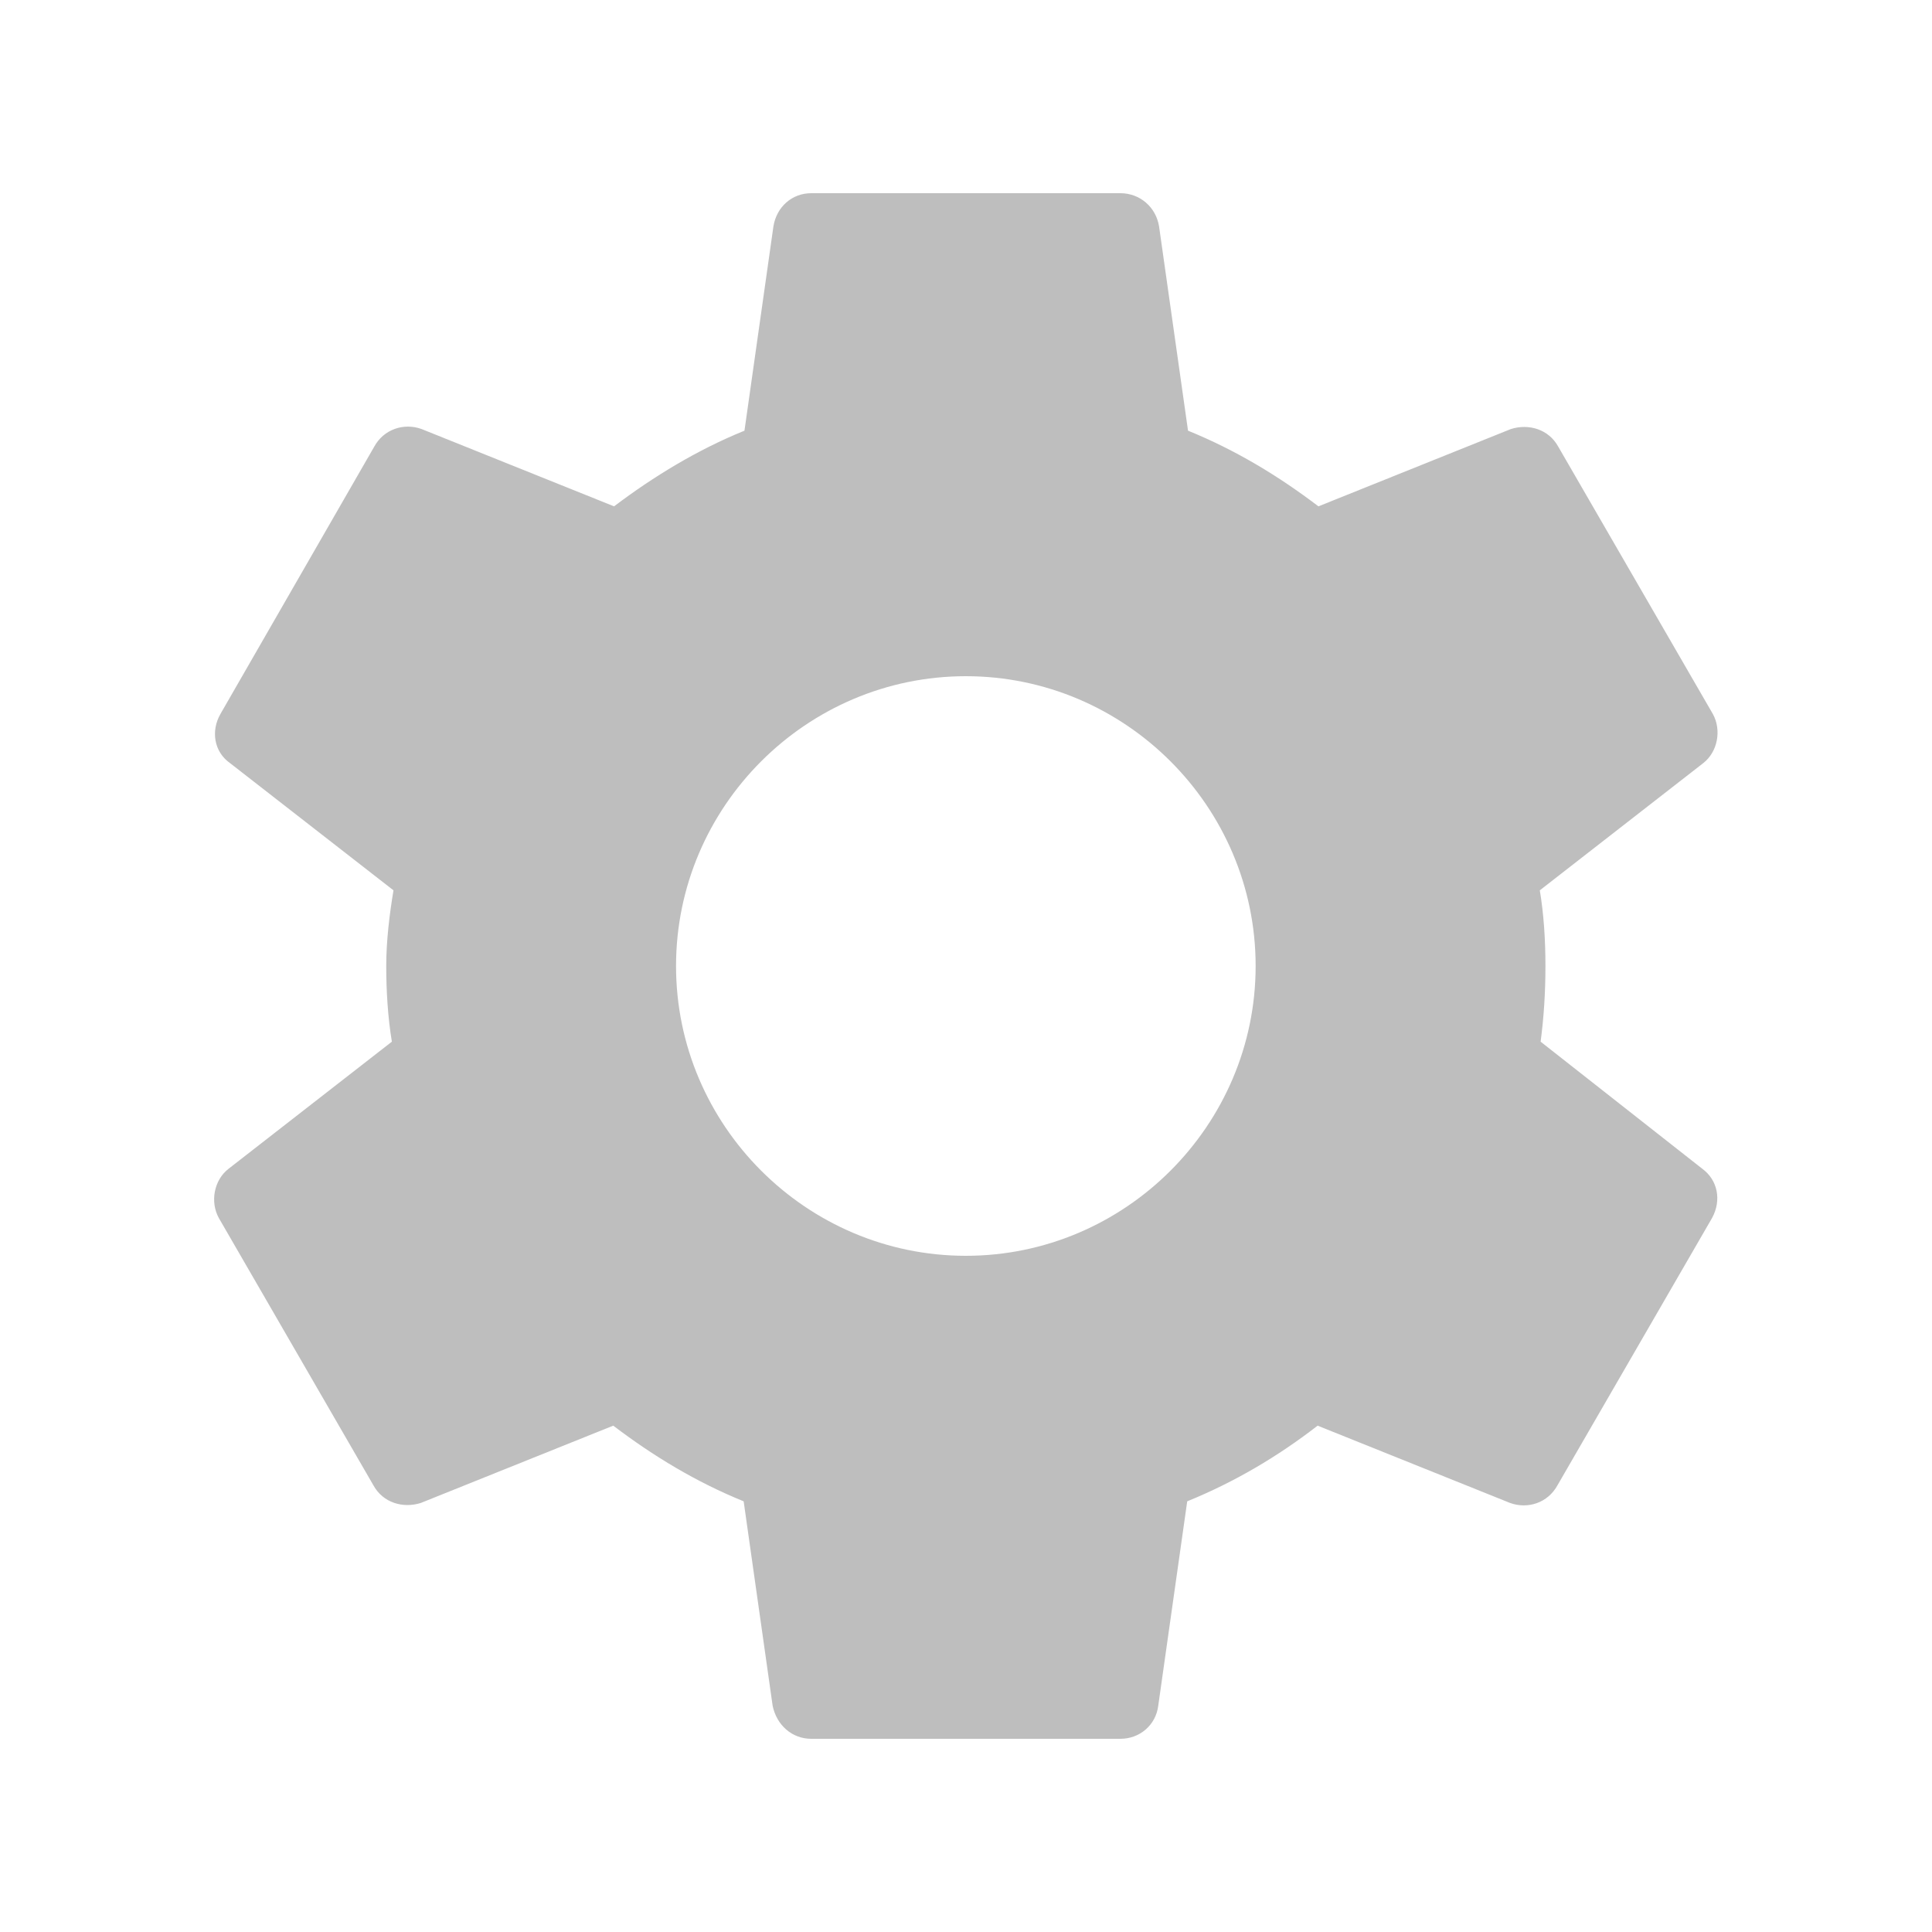
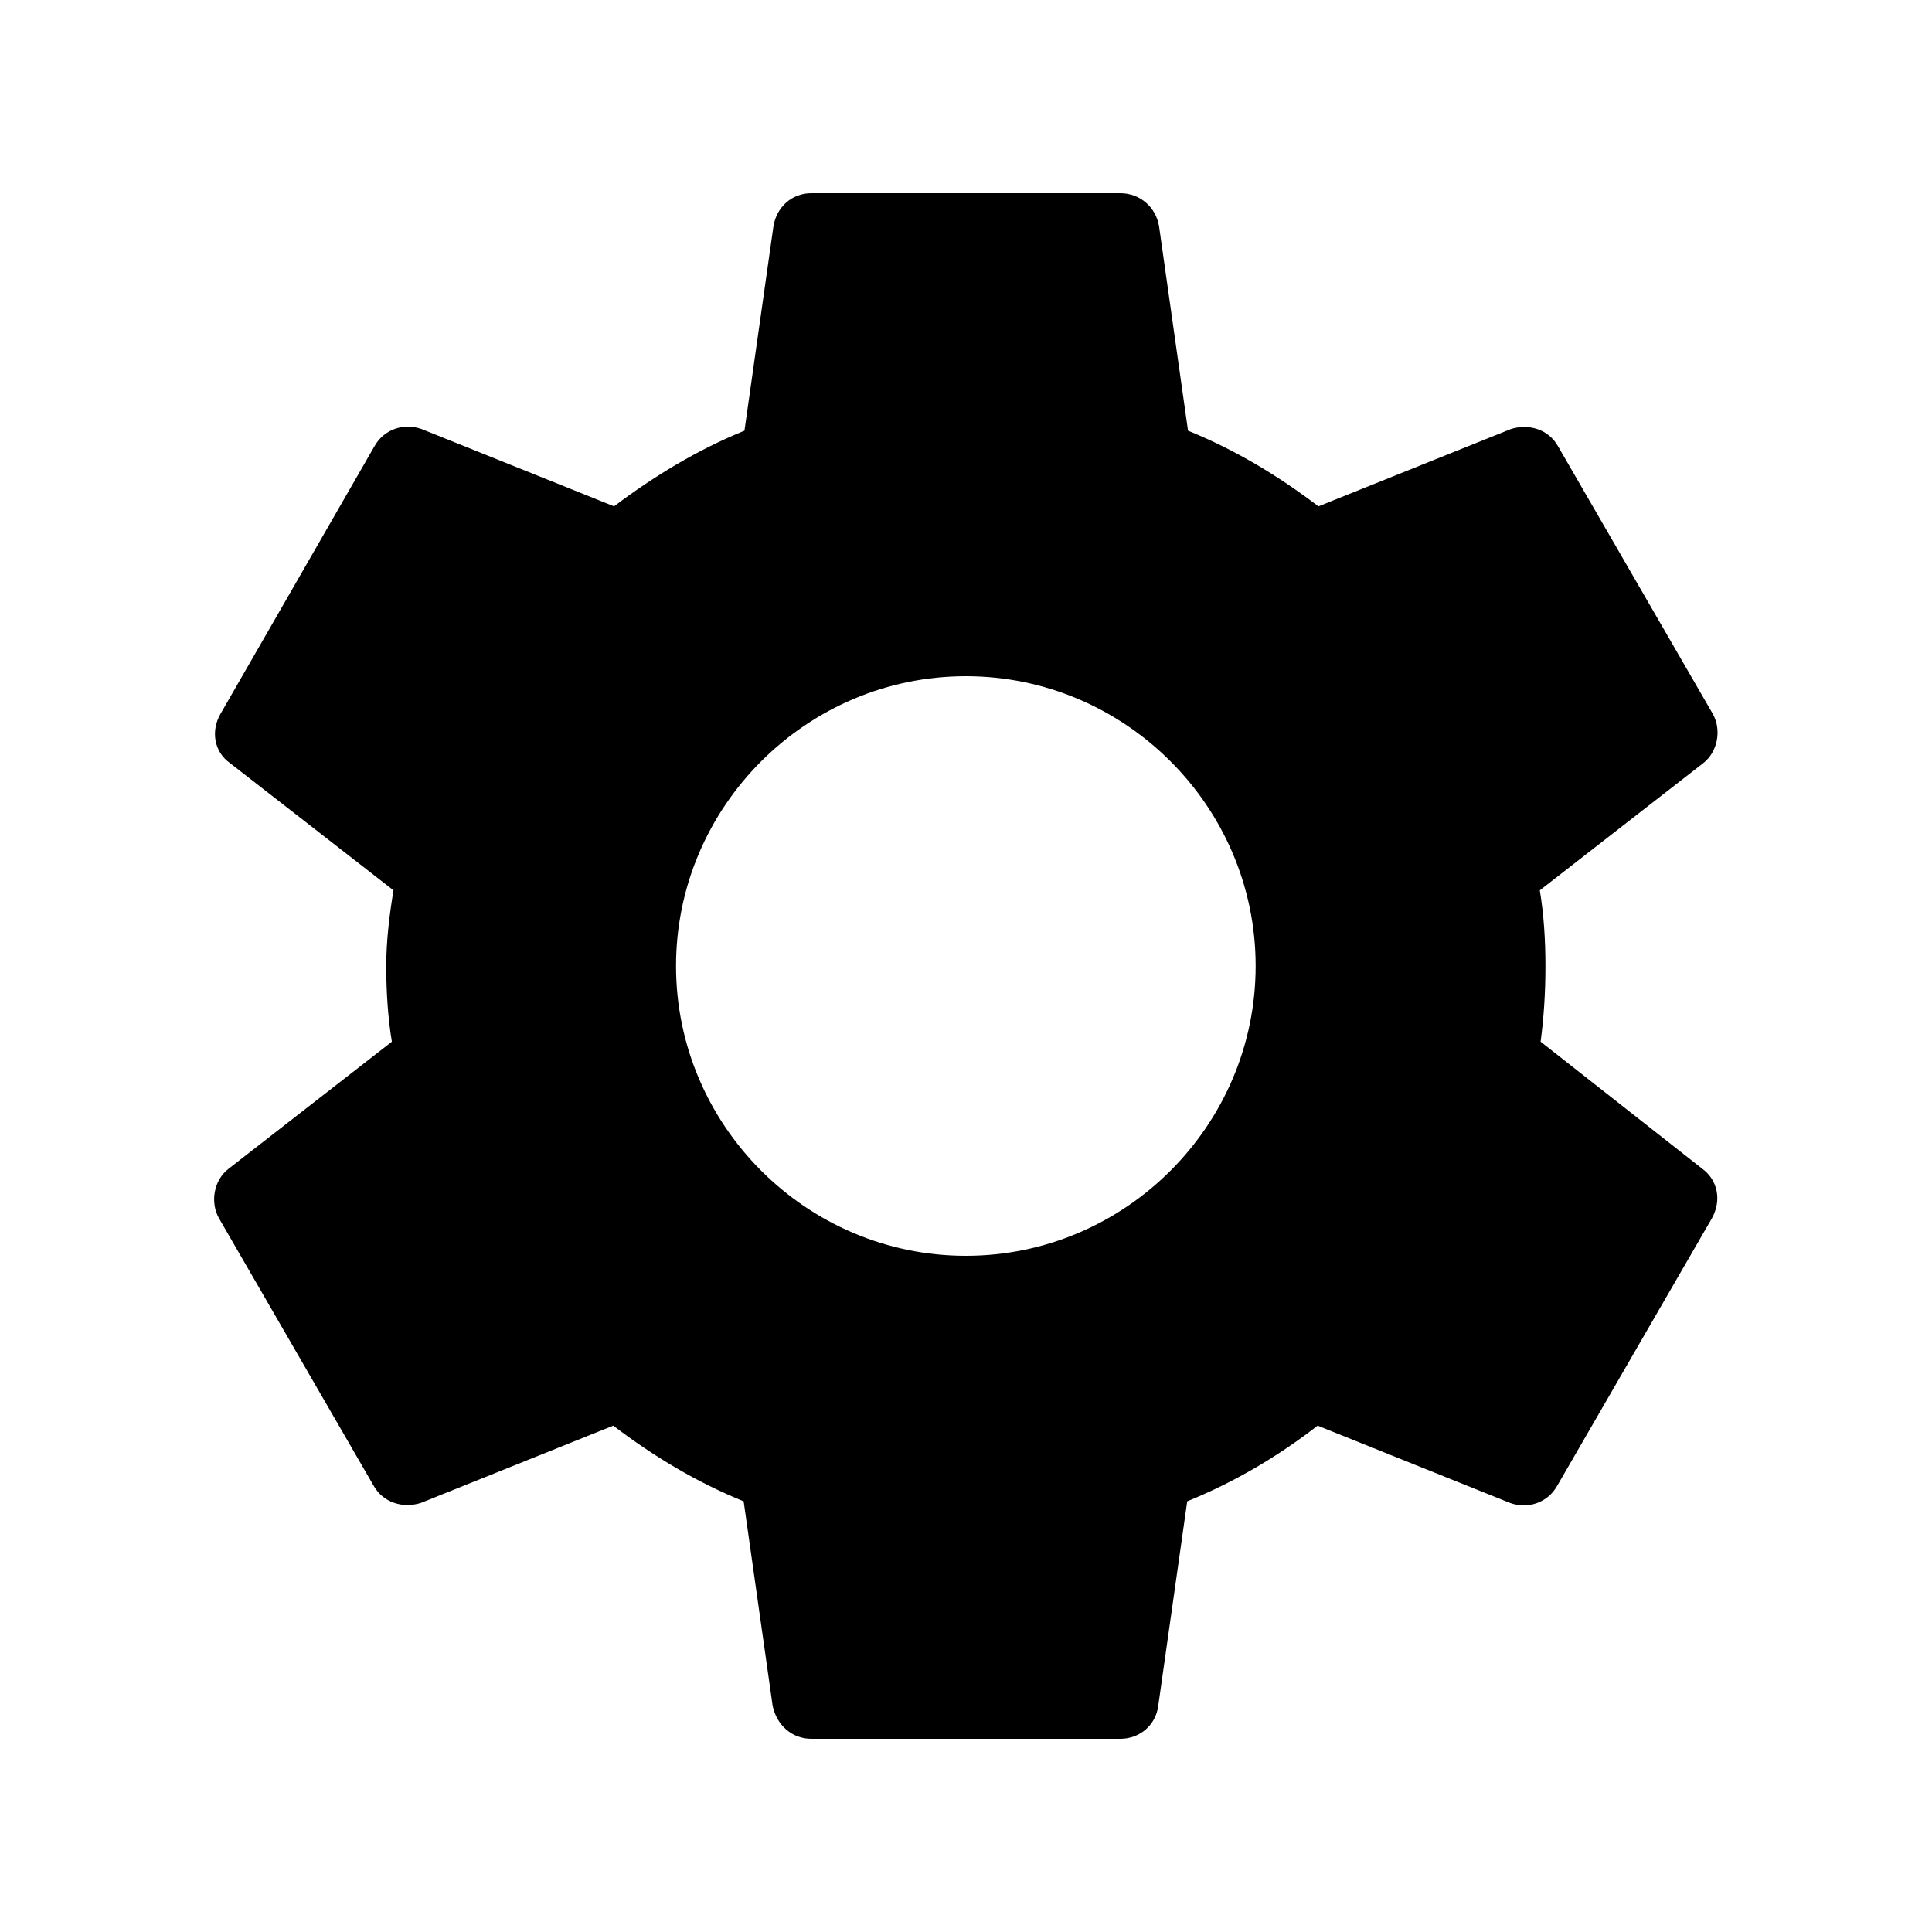
- <svg xmlns="http://www.w3.org/2000/svg" width="24" height="24" viewBox="0 0 24 24" fill="none">
+ <svg xmlns="http://www.w3.org/2000/svg" width="24" height="24" viewBox="0 0 24 24" fill="currentColor">
  <g id="Group">
-     <path id="Vector" d="M19.138 12.94C19.178 12.64 19.198 12.33 19.198 12C19.198 11.68 19.178 11.36 19.128 11.06L21.158 9.48C21.338 9.34 21.388 9.07 21.278 8.87L19.358 5.55C19.238 5.33 18.988 5.26 18.768 5.33L16.378 6.29C15.878 5.91 15.348 5.59 14.758 5.35L14.398 2.81C14.358 2.57 14.158 2.4 13.918 2.4H10.078C9.838 2.4 9.648 2.57 9.608 2.81L9.248 5.35C8.658 5.59 8.118 5.92 7.628 6.29L5.238 5.33C5.018 5.25 4.768 5.33 4.648 5.55L2.738 8.87C2.618 9.08 2.658 9.34 2.858 9.48L4.888 11.06C4.838 11.36 4.798 11.69 4.798 12C4.798 12.31 4.818 12.64 4.868 12.94L2.838 14.52C2.658 14.66 2.608 14.93 2.718 15.13L4.638 18.45C4.758 18.67 5.008 18.74 5.228 18.67L7.618 17.71C8.118 18.09 8.648 18.41 9.238 18.65L9.598 21.19C9.648 21.43 9.838 21.6 10.078 21.6H13.918C14.158 21.6 14.358 21.43 14.388 21.19L14.748 18.65C15.338 18.41 15.878 18.09 16.368 17.71L18.758 18.67C18.978 18.75 19.228 18.67 19.348 18.45L21.268 15.13C21.388 14.91 21.338 14.66 21.148 14.52L19.138 12.94ZM11.998 15.6C10.018 15.6 8.398 13.98 8.398 12C8.398 10.02 10.018 8.4 11.998 8.4C13.978 8.4 15.598 10.02 15.598 12C15.598 13.98 13.978 15.6 11.998 15.6Z" fill="#BEBEBE" />
+     <path id="Vector" d="M19.138 12.94C19.178 12.64 19.198 12.33 19.198 12C19.198 11.68 19.178 11.36 19.128 11.06L21.158 9.48C21.338 9.34 21.388 9.07 21.278 8.87L19.358 5.55C19.238 5.33 18.988 5.26 18.768 5.33L16.378 6.29C15.878 5.91 15.348 5.59 14.758 5.35L14.398 2.81C14.358 2.57 14.158 2.4 13.918 2.4H10.078C9.838 2.4 9.648 2.57 9.608 2.81L9.248 5.35C8.658 5.59 8.118 5.92 7.628 6.29L5.238 5.33C5.018 5.25 4.768 5.33 4.648 5.55L2.738 8.87C2.618 9.08 2.658 9.34 2.858 9.48L4.888 11.06C4.838 11.36 4.798 11.69 4.798 12C4.798 12.31 4.818 12.64 4.868 12.94L2.838 14.52C2.658 14.66 2.608 14.93 2.718 15.13L4.638 18.45C4.758 18.67 5.008 18.74 5.228 18.67L7.618 17.71C8.118 18.09 8.648 18.41 9.238 18.65L9.598 21.19C9.648 21.43 9.838 21.6 10.078 21.6H13.918C14.158 21.6 14.358 21.43 14.388 21.19L14.748 18.65C15.338 18.41 15.878 18.09 16.368 17.71L18.758 18.67C18.978 18.75 19.228 18.67 19.348 18.45L21.268 15.13C21.388 14.91 21.338 14.66 21.148 14.52L19.138 12.94ZM11.998 15.6C10.018 15.6 8.398 13.98 8.398 12C8.398 10.02 10.018 8.4 11.998 8.4C13.978 8.4 15.598 10.02 15.598 12C15.598 13.98 13.978 15.6 11.998 15.6Z" fill="currentColor" />
  </g>
</svg>
